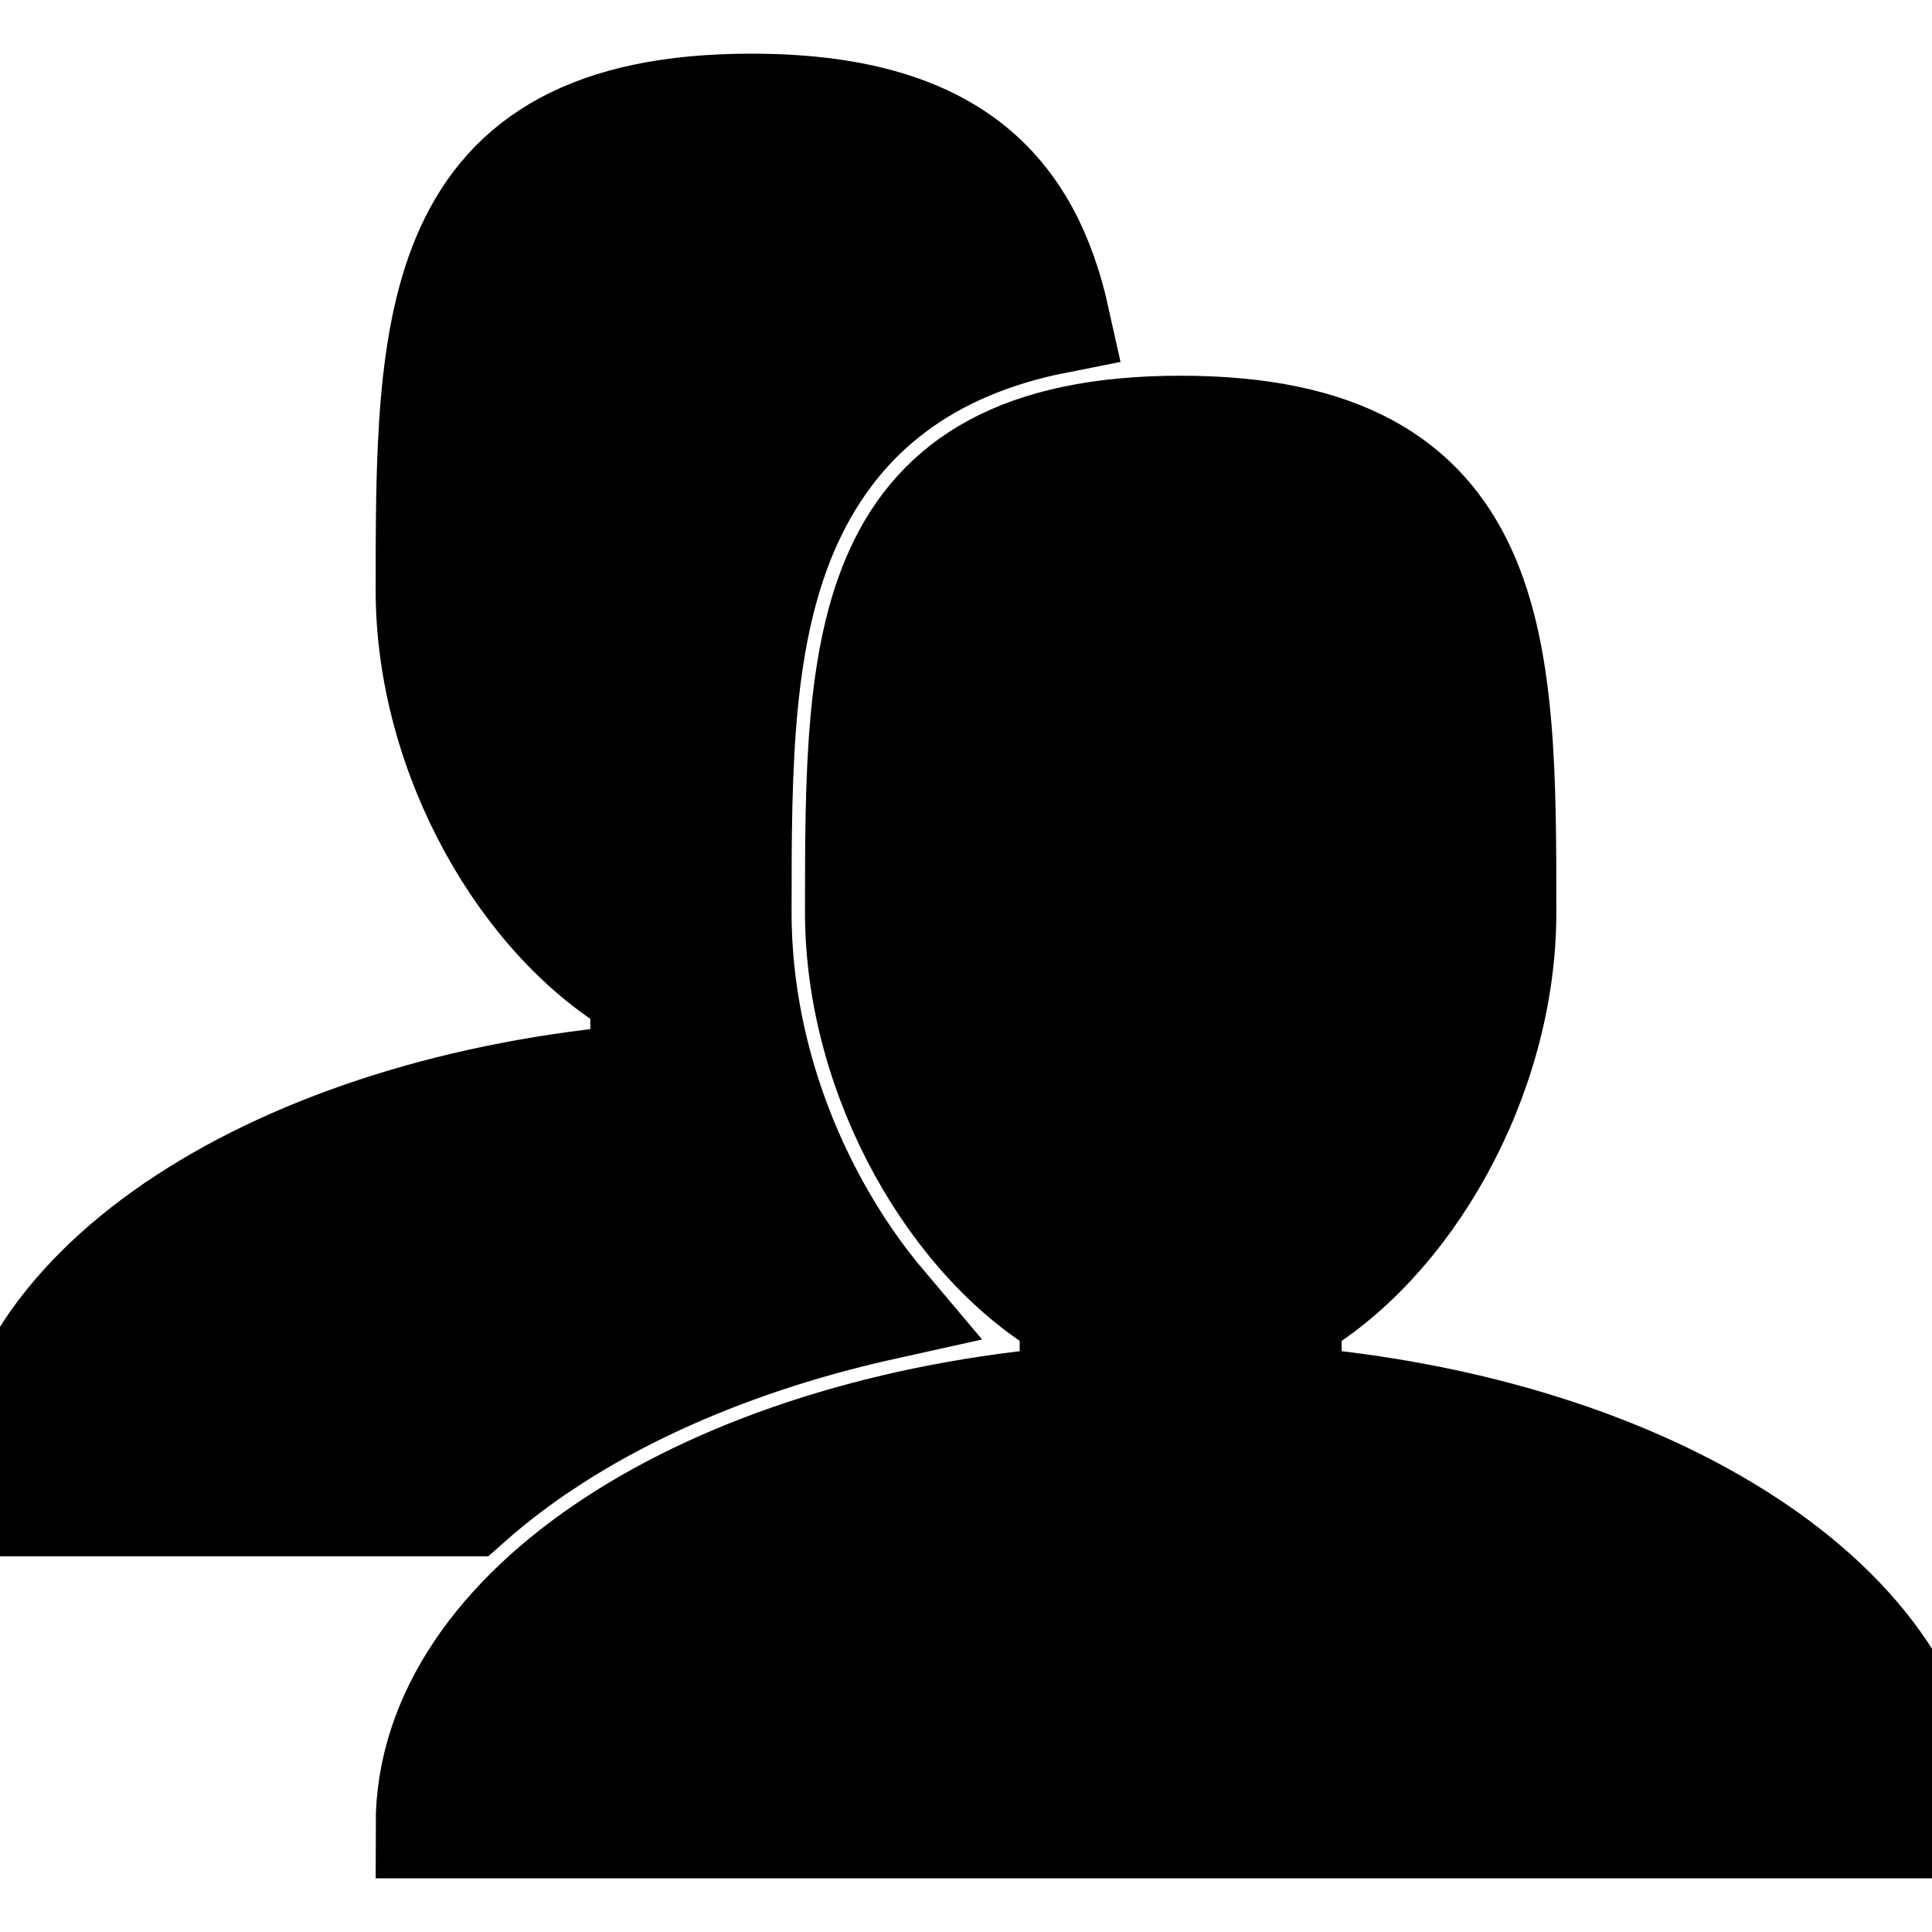
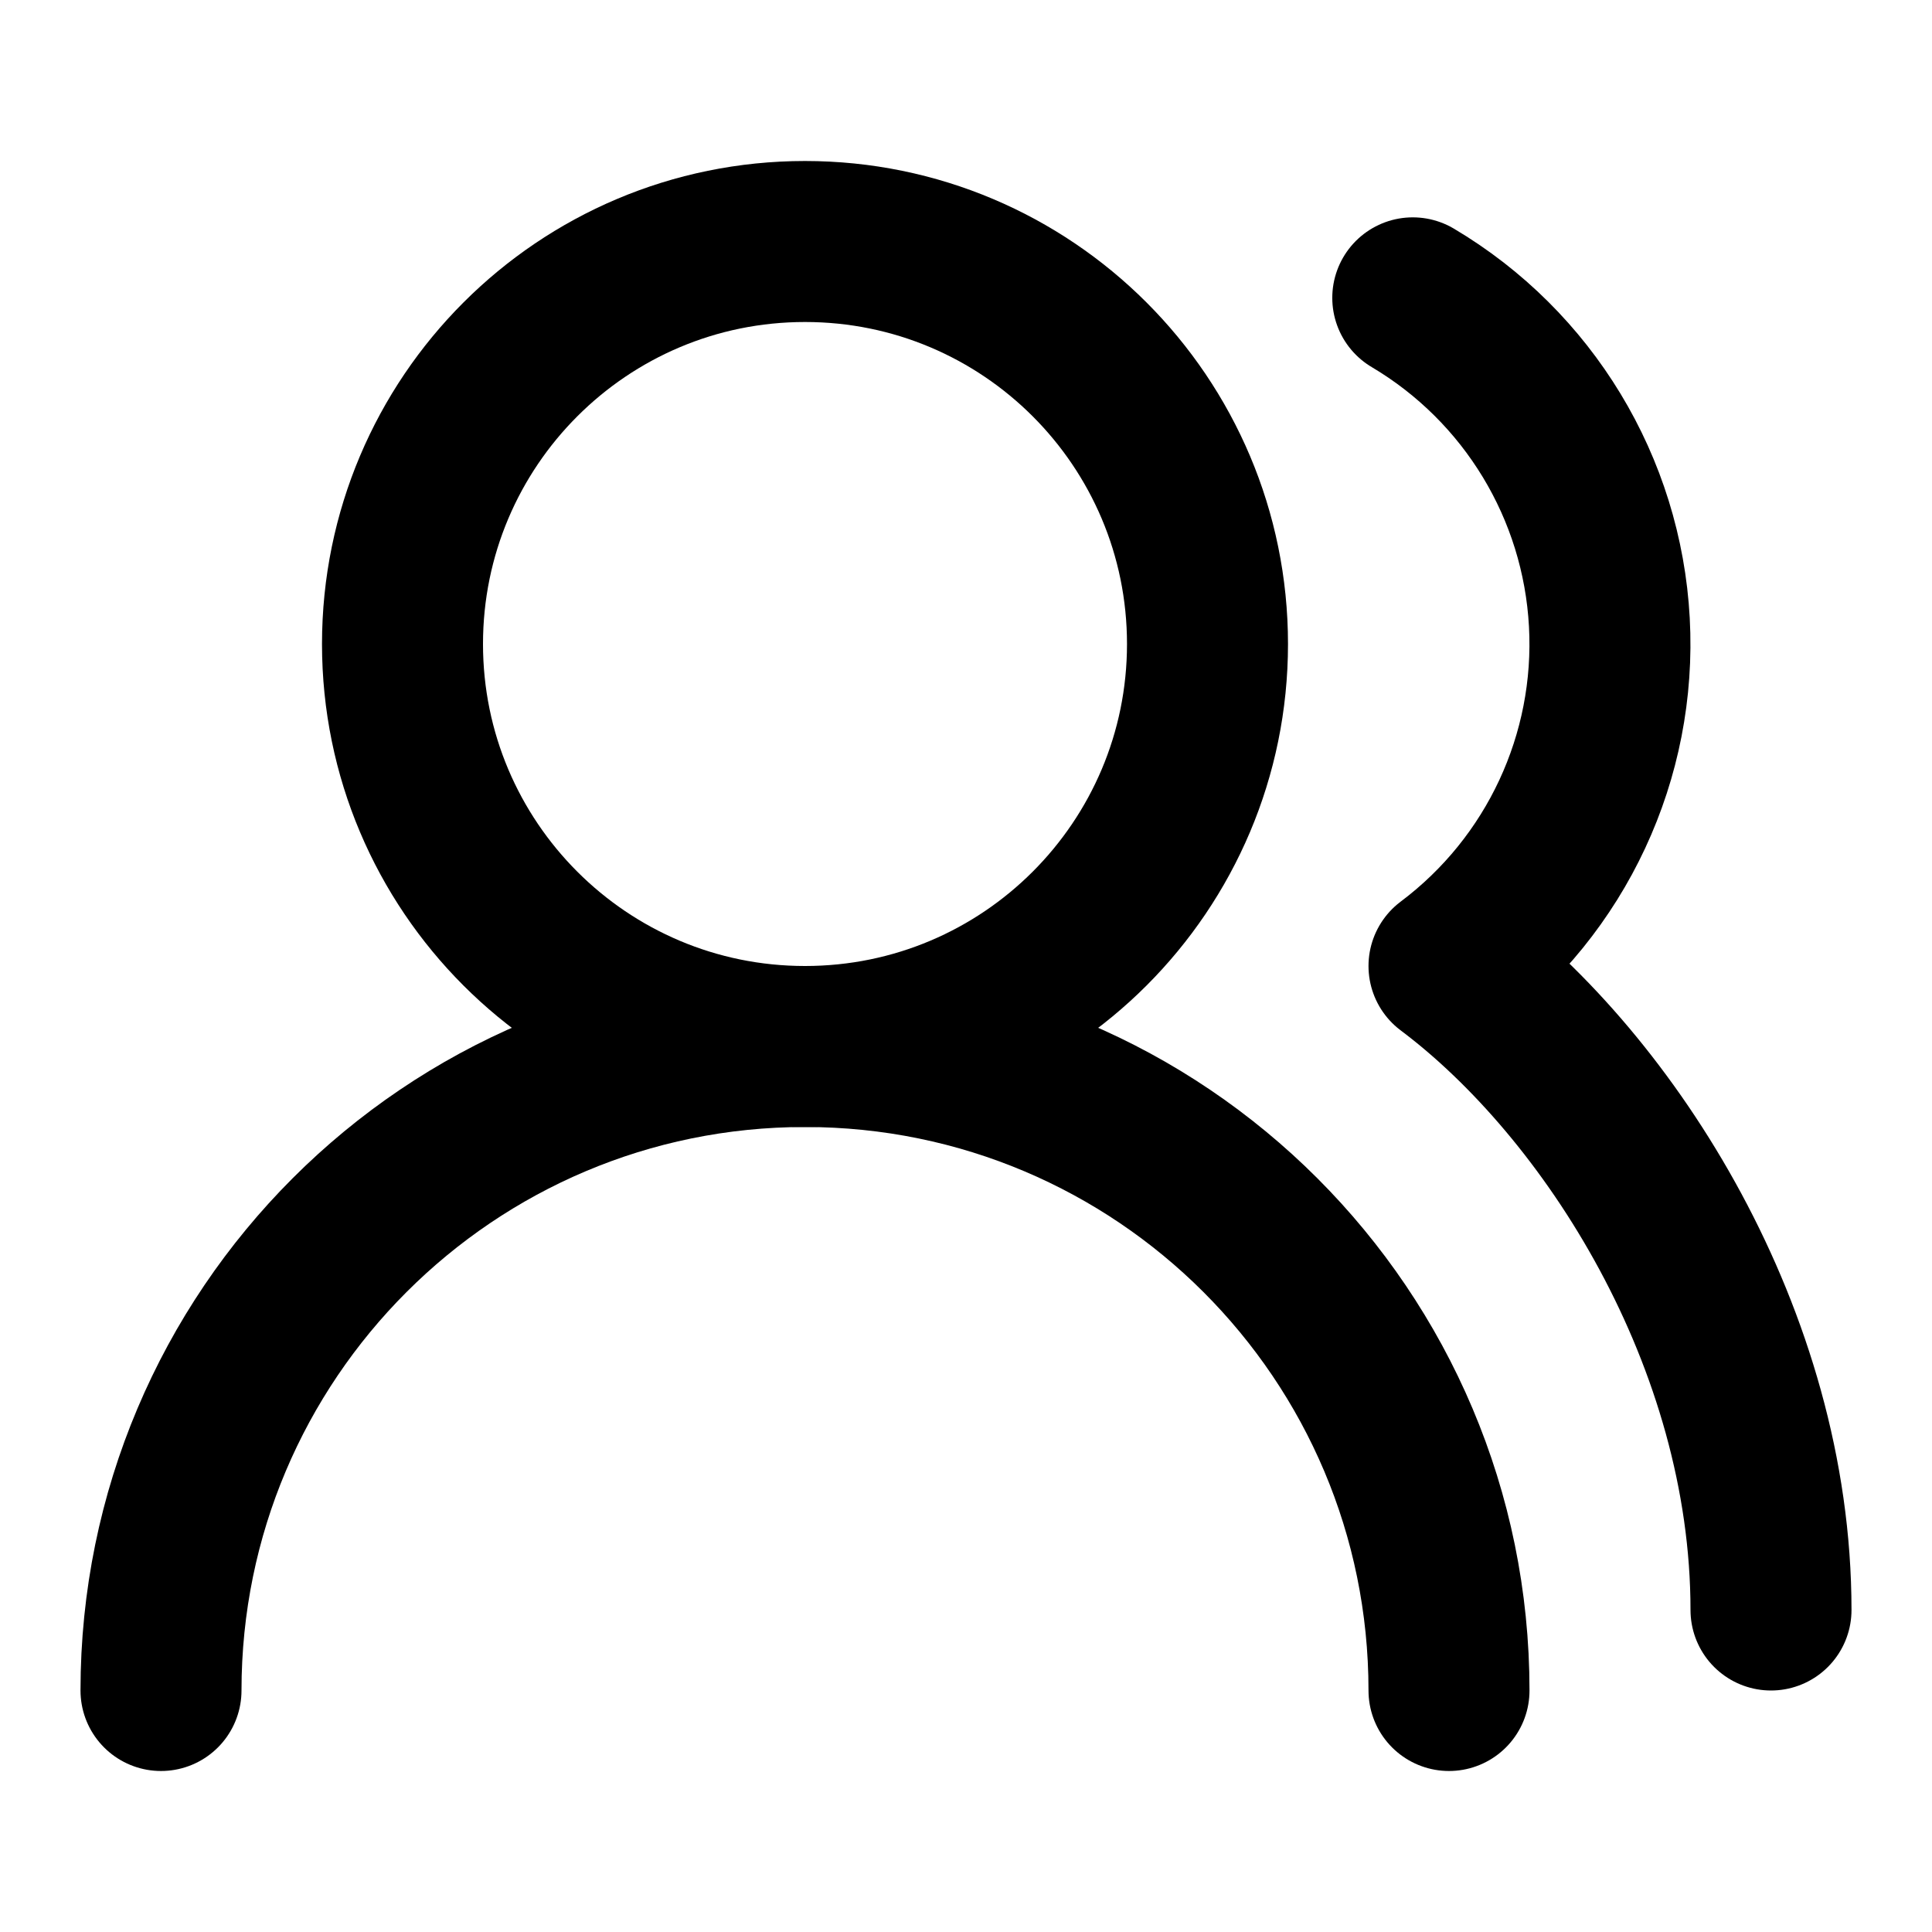
- <svg class="stroke-current text-white" height="18" id="icon-users" stroke="currentColor" stroke-width="2" viewBox="0 0 36 32" width="18">
-   <path d="M24 24.082v-1.649c2.203-1.241 4-4.337 4-7.432 0-4.971 0-9-6-9s-6 4.029-6 9c0 3.096 1.797 6.191 4 7.432v1.649c-6.784 0.555-12 3.888-12 7.918h28c0-4.030-5.216-7.364-12-7.918z" />
-   <path d="M10.225 24.854c1.728-1.13 3.877-1.989 6.243-2.513-0.47-0.556-0.897-1.176-1.265-1.844-0.95-1.726-1.453-3.627-1.453-5.497 0-2.689 0-5.228 0.956-7.305 0.928-2.016 2.598-3.265 4.976-3.734-0.529-2.39-1.936-3.961-5.682-3.961-6 0-6 4.029-6 9 0 3.096 1.797 6.191 4 7.432v1.649c-6.784 0.555-12 3.888-12 7.918h8.719c0.454-0.403 0.956-0.787 1.506-1.146z" />
+ <svg xmlns="http://www.w3.org/2000/svg" width="24" height="24" viewBox="0 0 24 24" fill="none" stroke="currentColor" stroke-width="2" stroke-linecap="round" stroke-linejoin="round" class="lucide lucide-users-round">
+   <path d="M18 21a8 8 0 0 0-16 0" />
+   <circle cx="10" cy="8" r="5" />
+   <path d="M22 20c0-3.37-2-6.5-4-8a5 5 0 0 0-.45-8.3" />
</svg>
